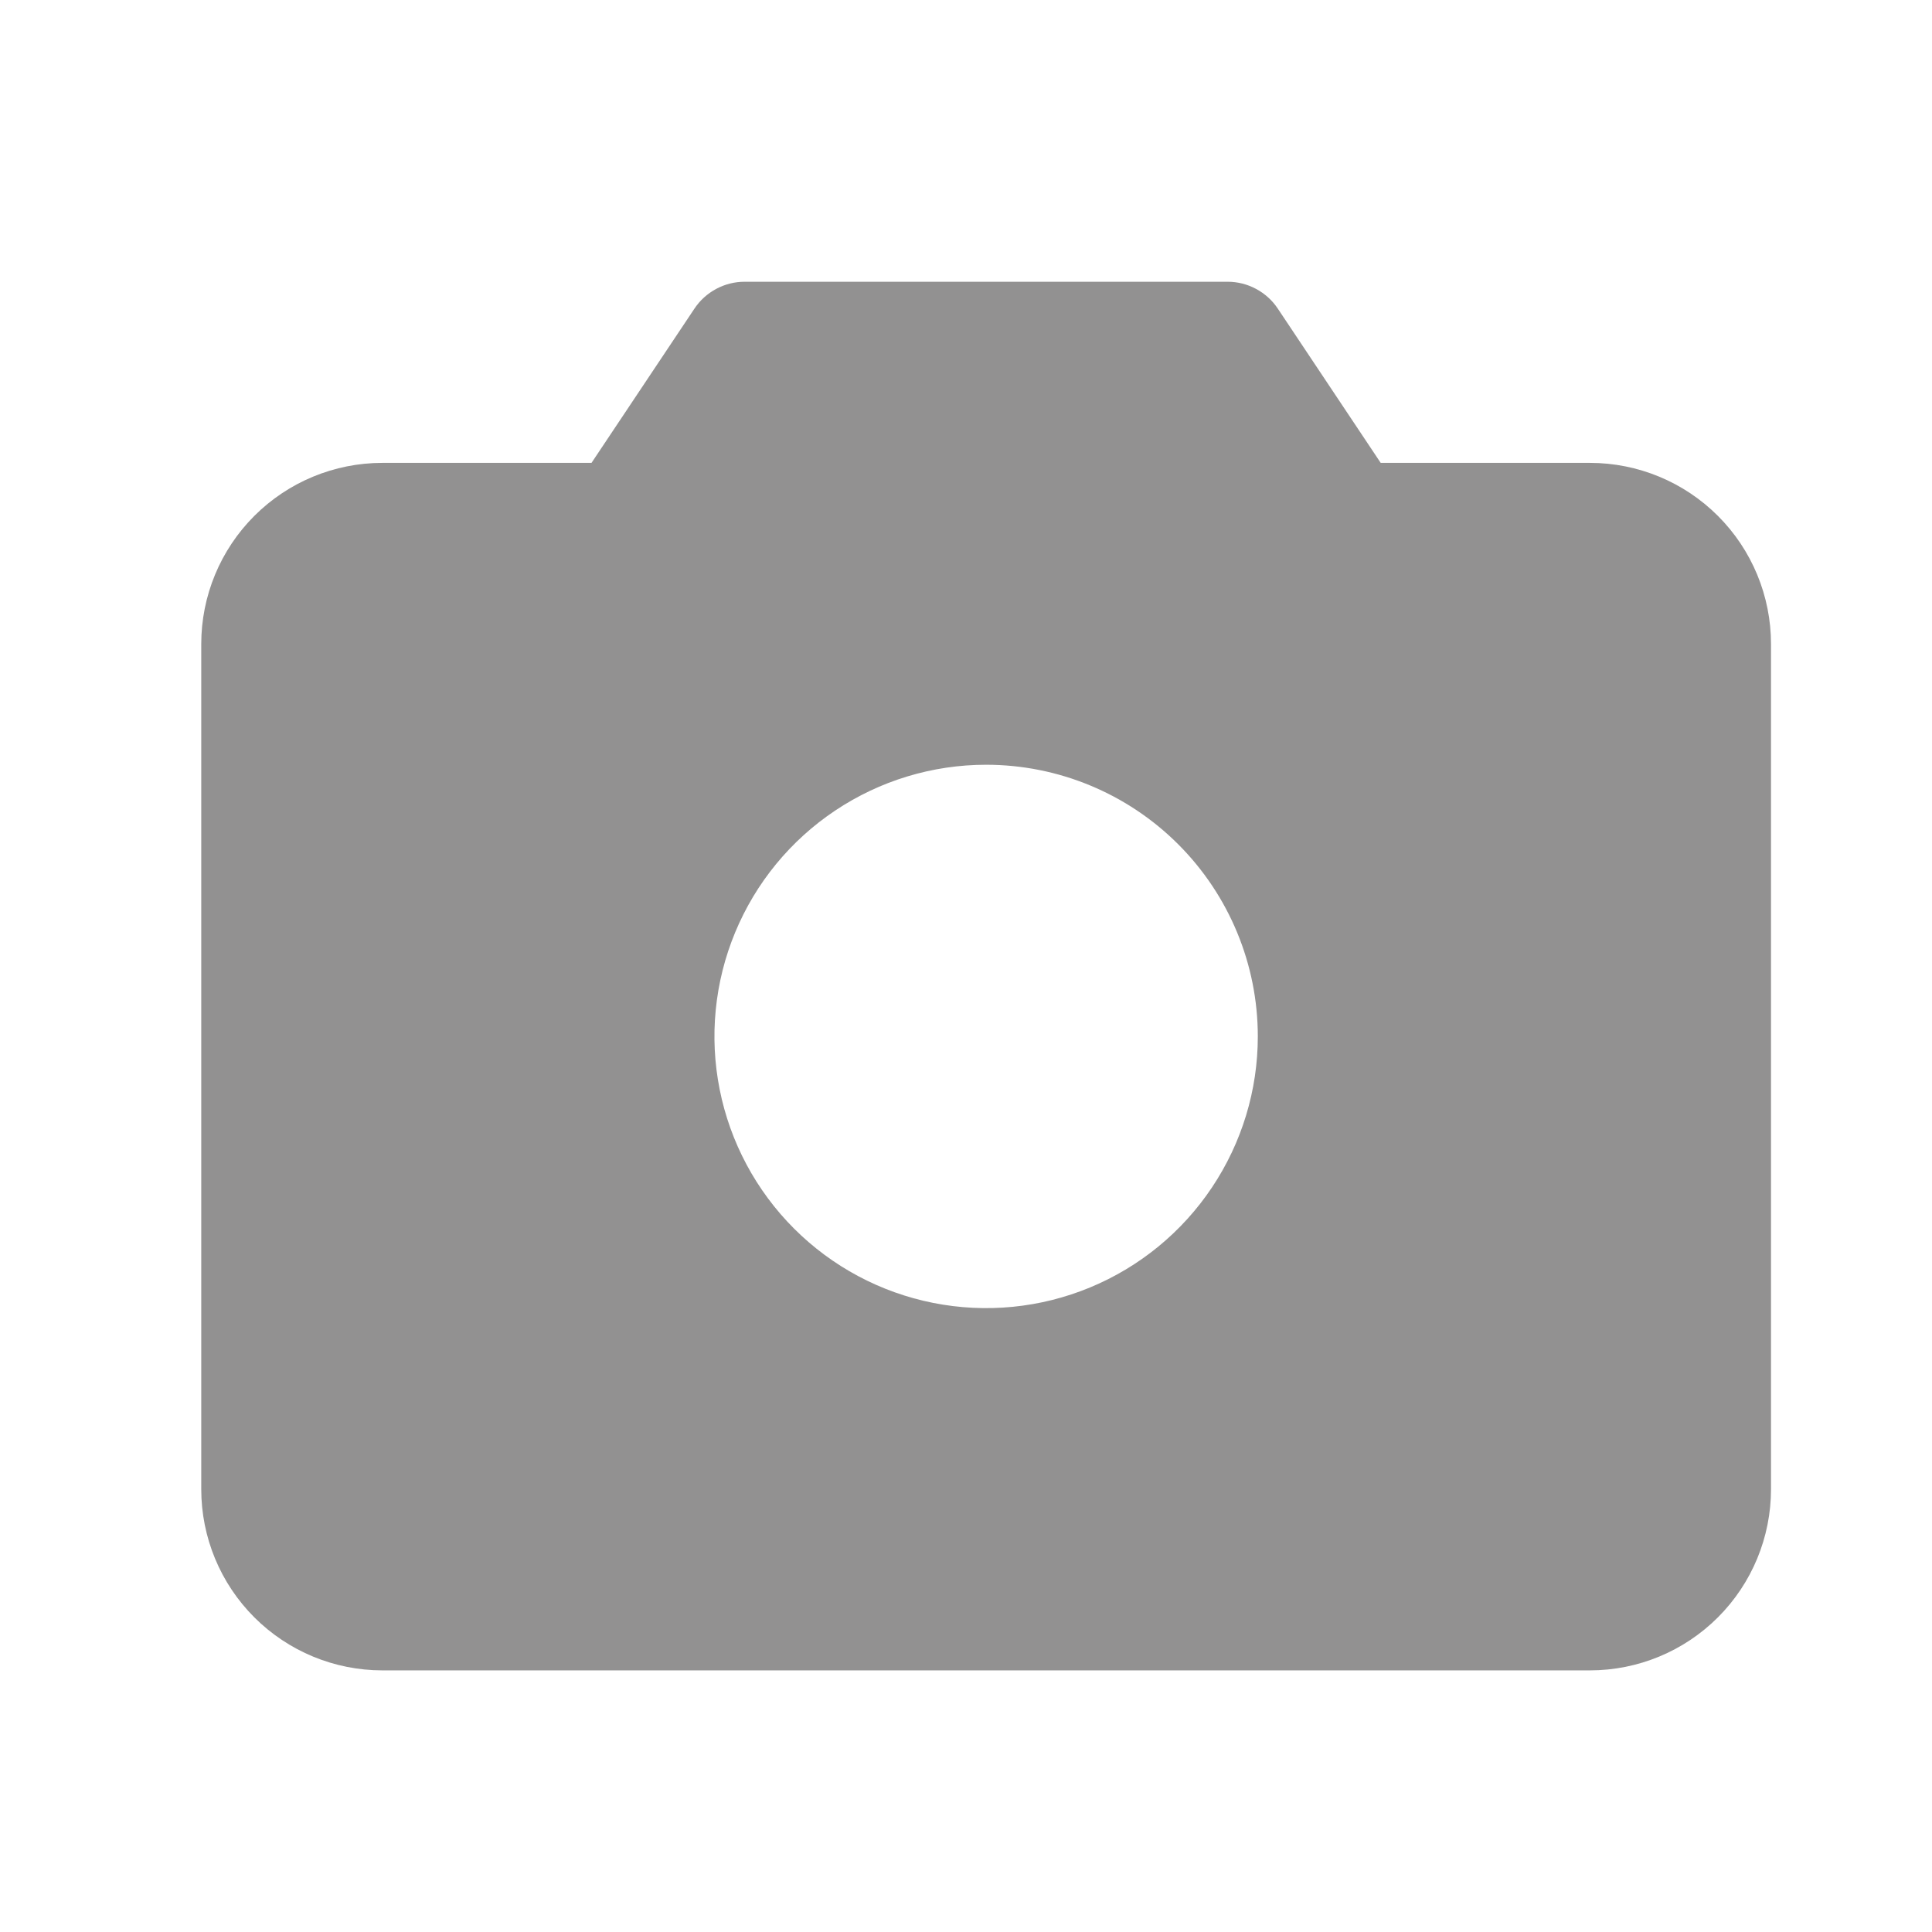
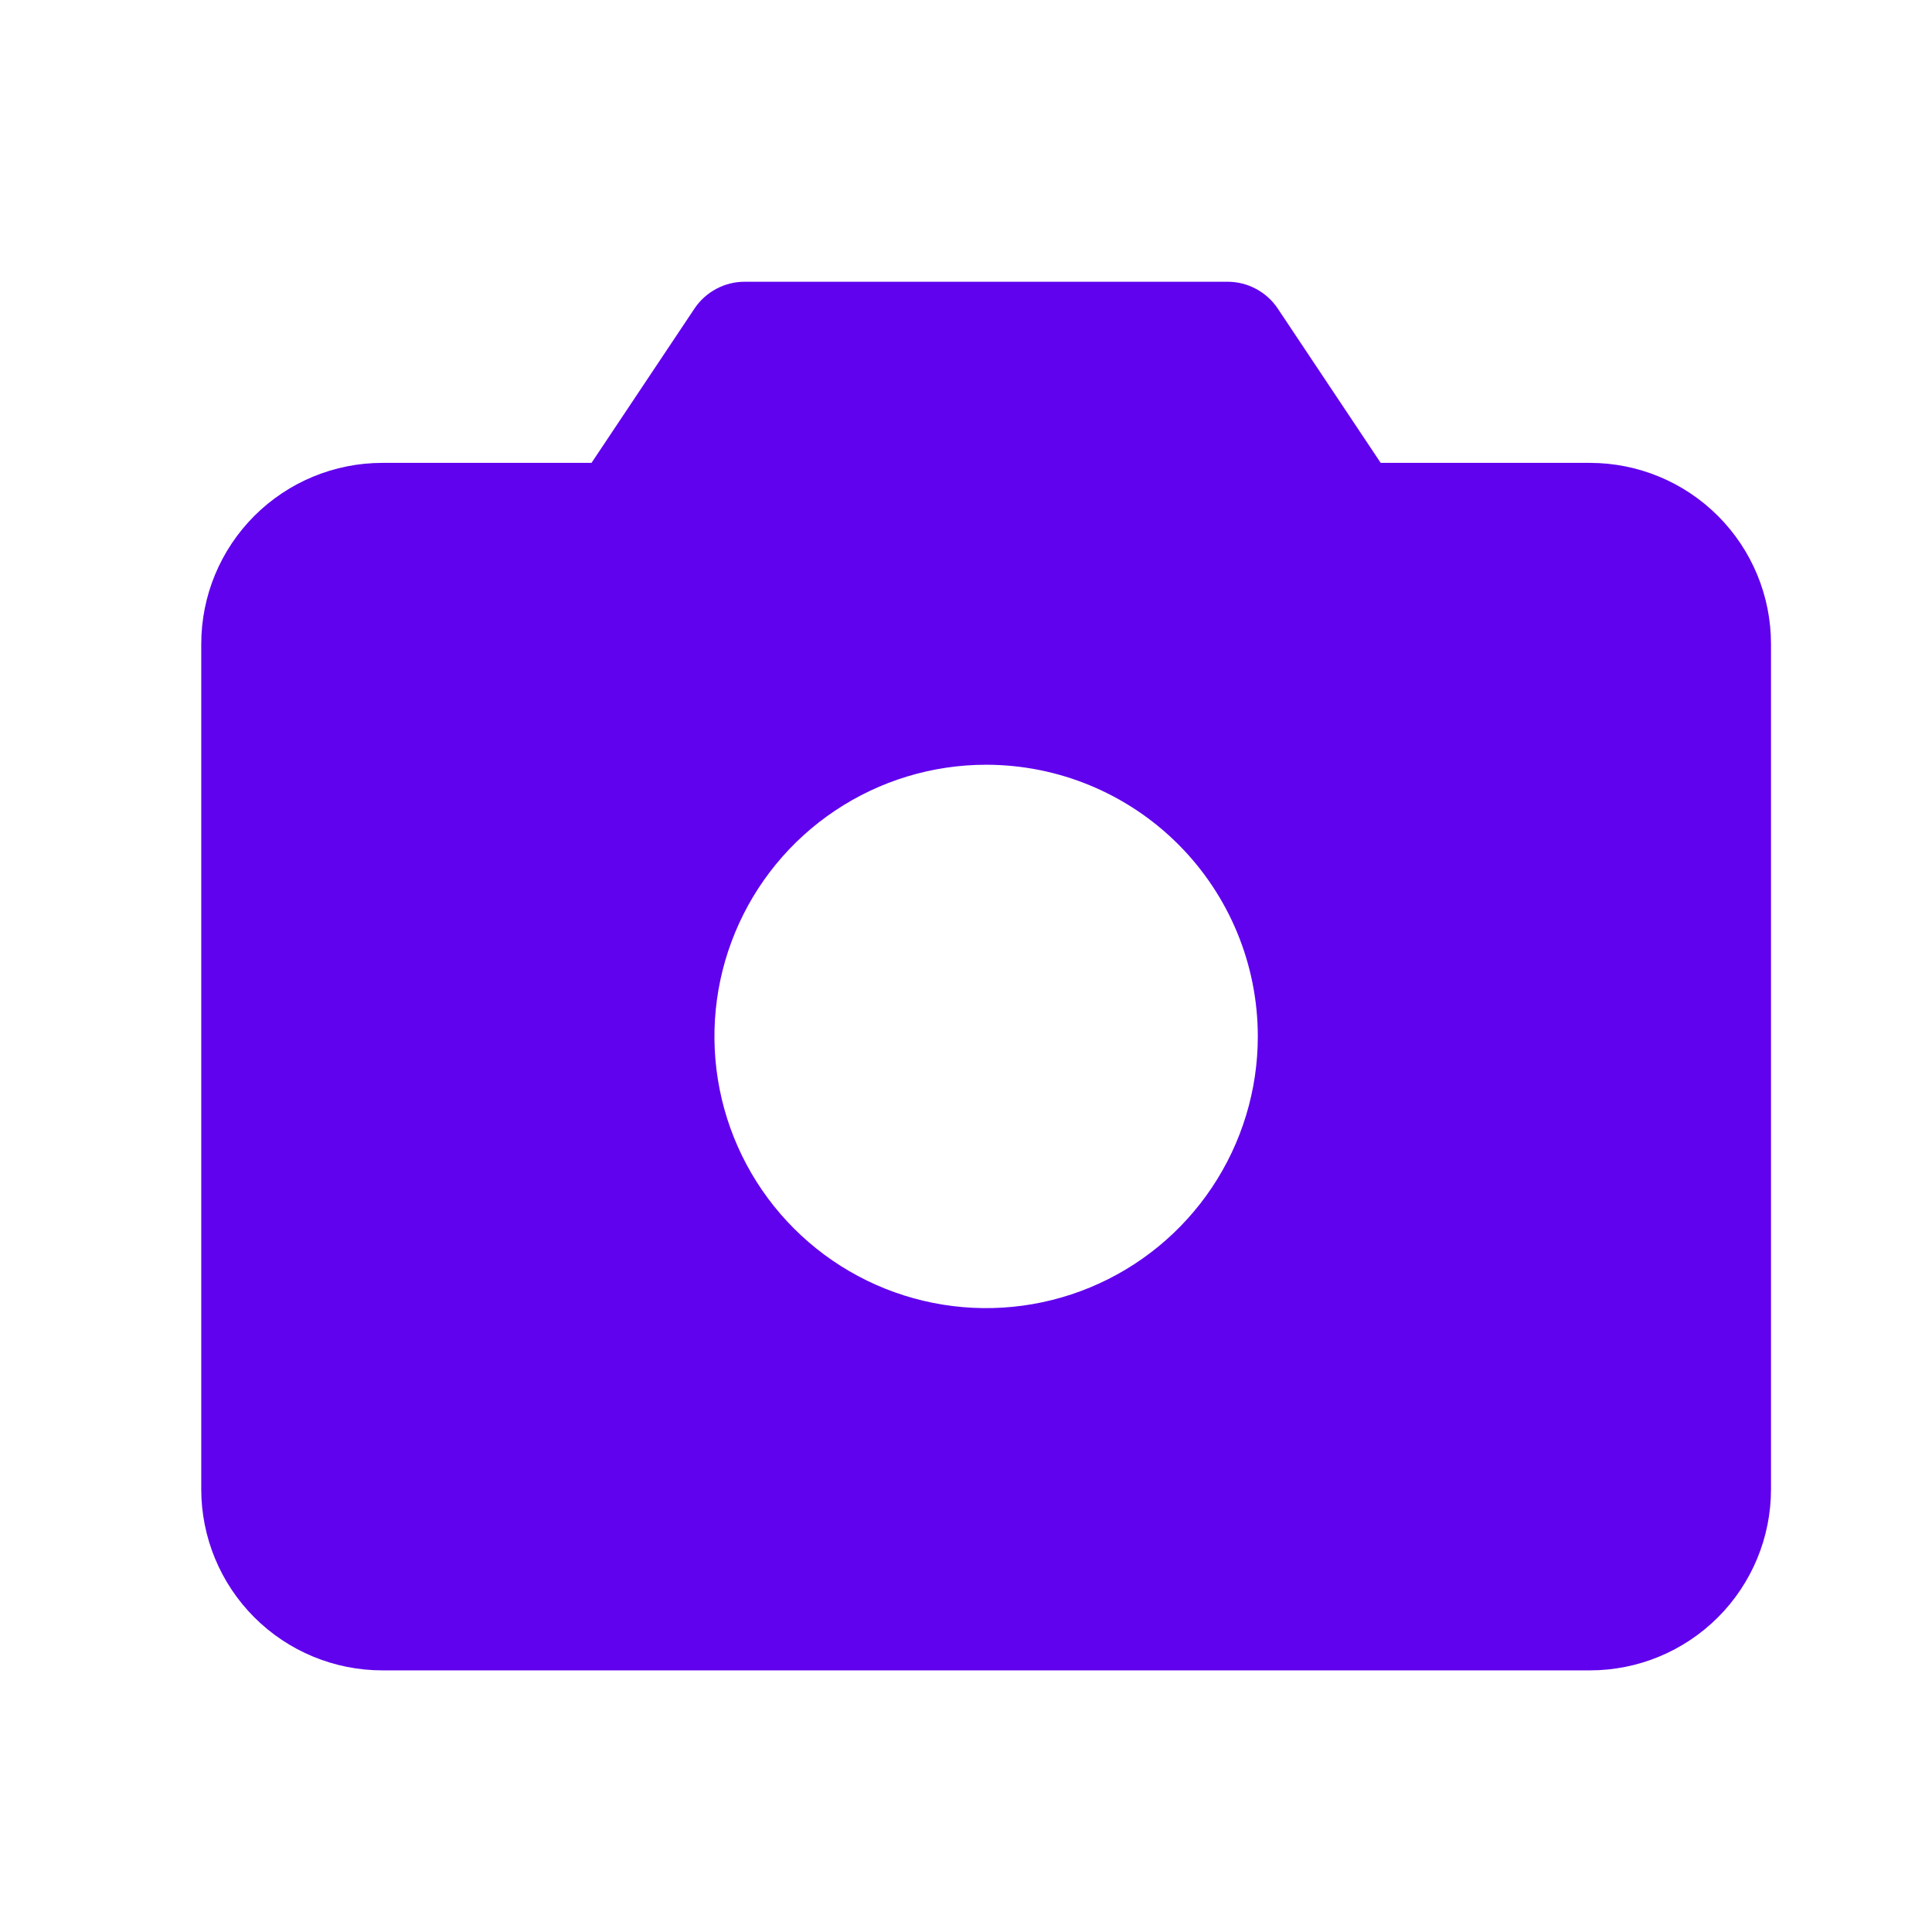
<svg xmlns="http://www.w3.org/2000/svg" width="48" height="48" viewBox="0 0 48 48" fill="none">
-   <path d="M39.5 11.5H34.303L31.747 7.668C31.61 7.462 31.424 7.294 31.207 7.178C30.99 7.061 30.747 7 30.5 7H18.5C18.253 7 18.01 7.061 17.793 7.178C17.576 7.294 17.39 7.462 17.253 7.668L14.696 11.5H9.5C8.307 11.5 7.162 11.974 6.318 12.818C5.474 13.662 5 14.806 5 16V37C5 38.194 5.474 39.338 6.318 40.182C7.162 41.026 8.307 41.5 9.5 41.5H39.5C40.694 41.5 41.838 41.026 42.682 40.182C43.526 39.338 44 38.194 44 37V16C44 14.806 43.526 13.662 42.682 12.818C41.838 11.974 40.694 11.5 39.5 11.5ZM31.25 25.75C31.25 27.085 30.854 28.39 30.112 29.5C29.371 30.61 28.317 31.475 27.083 31.986C25.85 32.497 24.492 32.631 23.183 32.37C21.874 32.11 20.671 31.467 19.727 30.523C18.783 29.579 18.14 28.376 17.88 27.067C17.619 25.758 17.753 24.4 18.264 23.167C18.775 21.933 19.64 20.879 20.75 20.138C21.86 19.396 23.165 19 24.5 19C26.29 19 28.007 19.711 29.273 20.977C30.539 22.243 31.25 23.96 31.25 25.75Z" fill="#929191" />
+   <g id="ph:camera-fill">
+     <g id="Group 490">
+       <path id="Vector" d="M39.5 11.5H34.303L31.747 7.668C31.61 7.462 31.424 7.294 31.207 7.178C30.99 7.061 30.747 7 30.5 7H18.5C18.253 7 18.01 7.061 17.793 7.178C17.576 7.294 17.39 7.462 17.253 7.668L14.696 11.5H9.5C8.307 11.5 7.162 11.974 6.318 12.818C5.474 13.662 5 14.806 5 16V37C5 38.194 5.474 39.338 6.318 40.182C7.162 41.026 8.307 41.5 9.5 41.5H39.5C40.694 41.5 41.838 41.026 42.682 40.182C43.526 39.338 44 38.194 44 37V16C44 14.806 43.526 13.662 42.682 12.818C41.838 11.974 40.694 11.5 39.5 11.5ZM31.25 25.75C31.25 27.085 30.854 28.39 30.112 29.5C29.371 30.61 28.317 31.475 27.083 31.986C25.85 32.497 24.492 32.631 23.183 32.37C21.874 32.11 20.671 31.467 19.727 30.523C18.783 29.579 18.14 28.376 17.88 27.067C17.619 25.758 17.753 24.4 18.264 23.167C18.775 21.933 19.64 20.879 20.75 20.138C21.86 19.396 23.165 19 24.5 19C26.29 19 28.007 19.711 29.273 20.977C30.539 22.243 31.25 23.96 31.25 25.75Z" fill="#6002EE" />
+     </g>
+   </g>
</svg>
